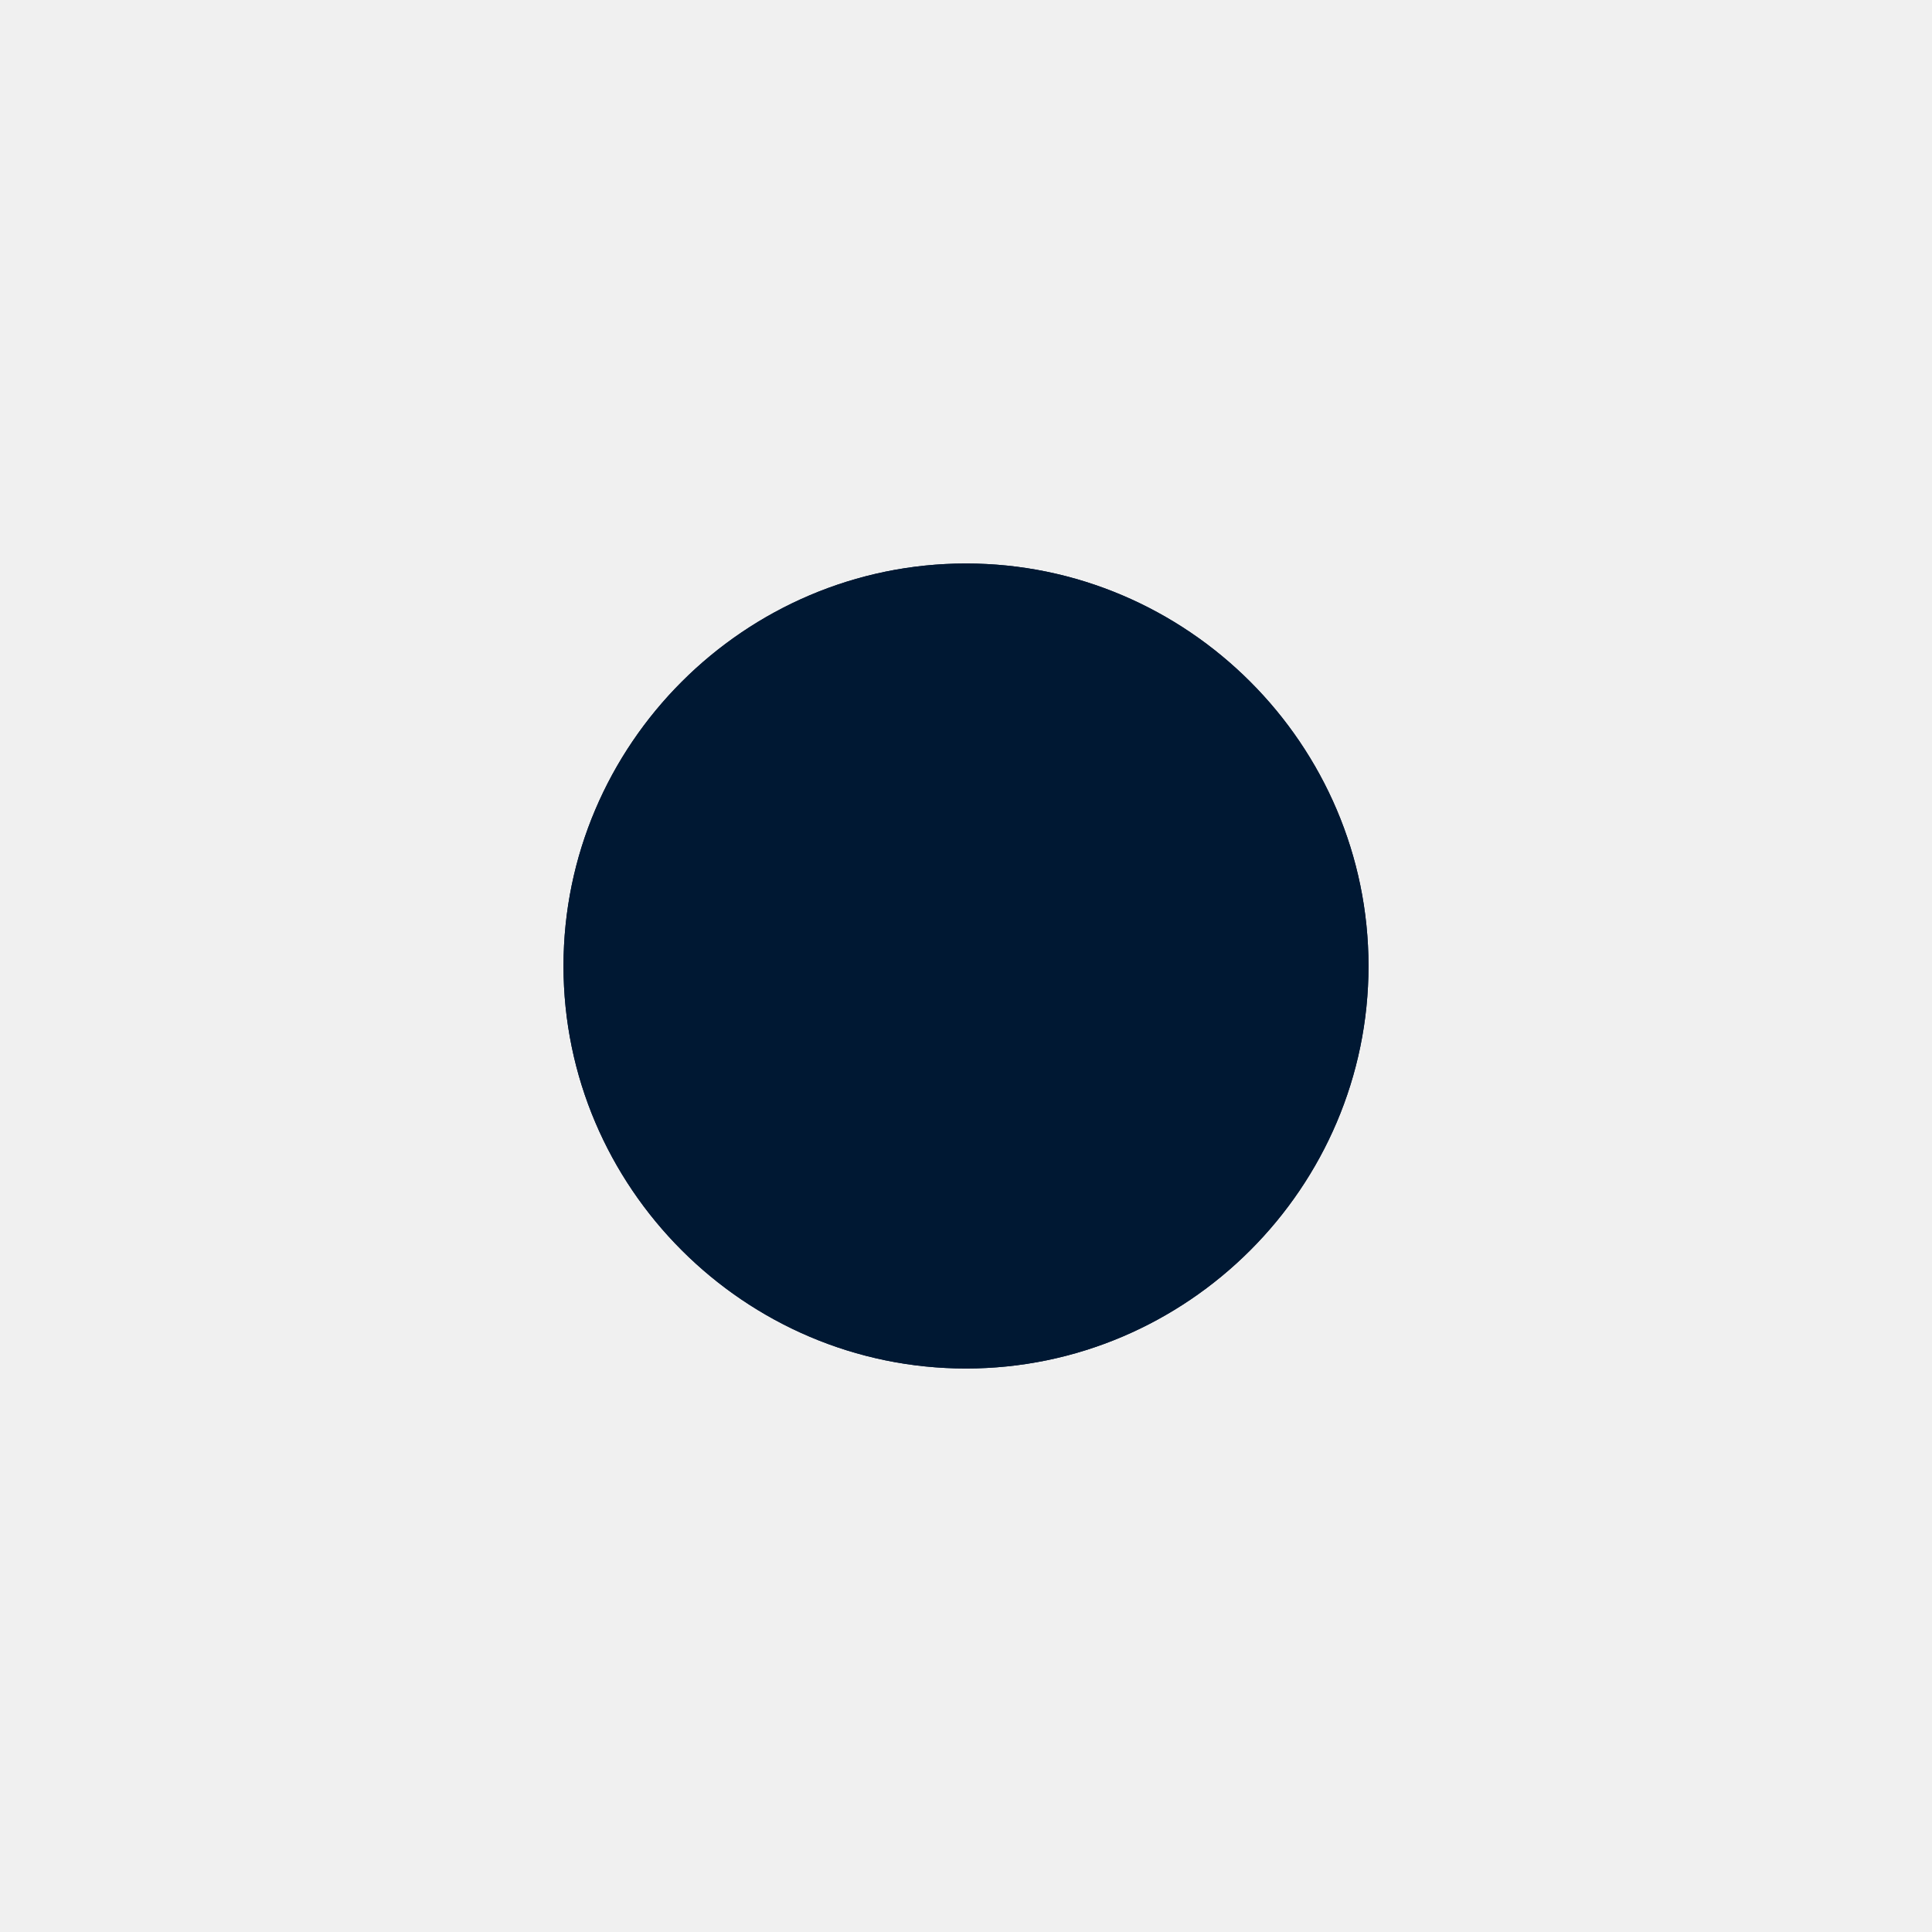
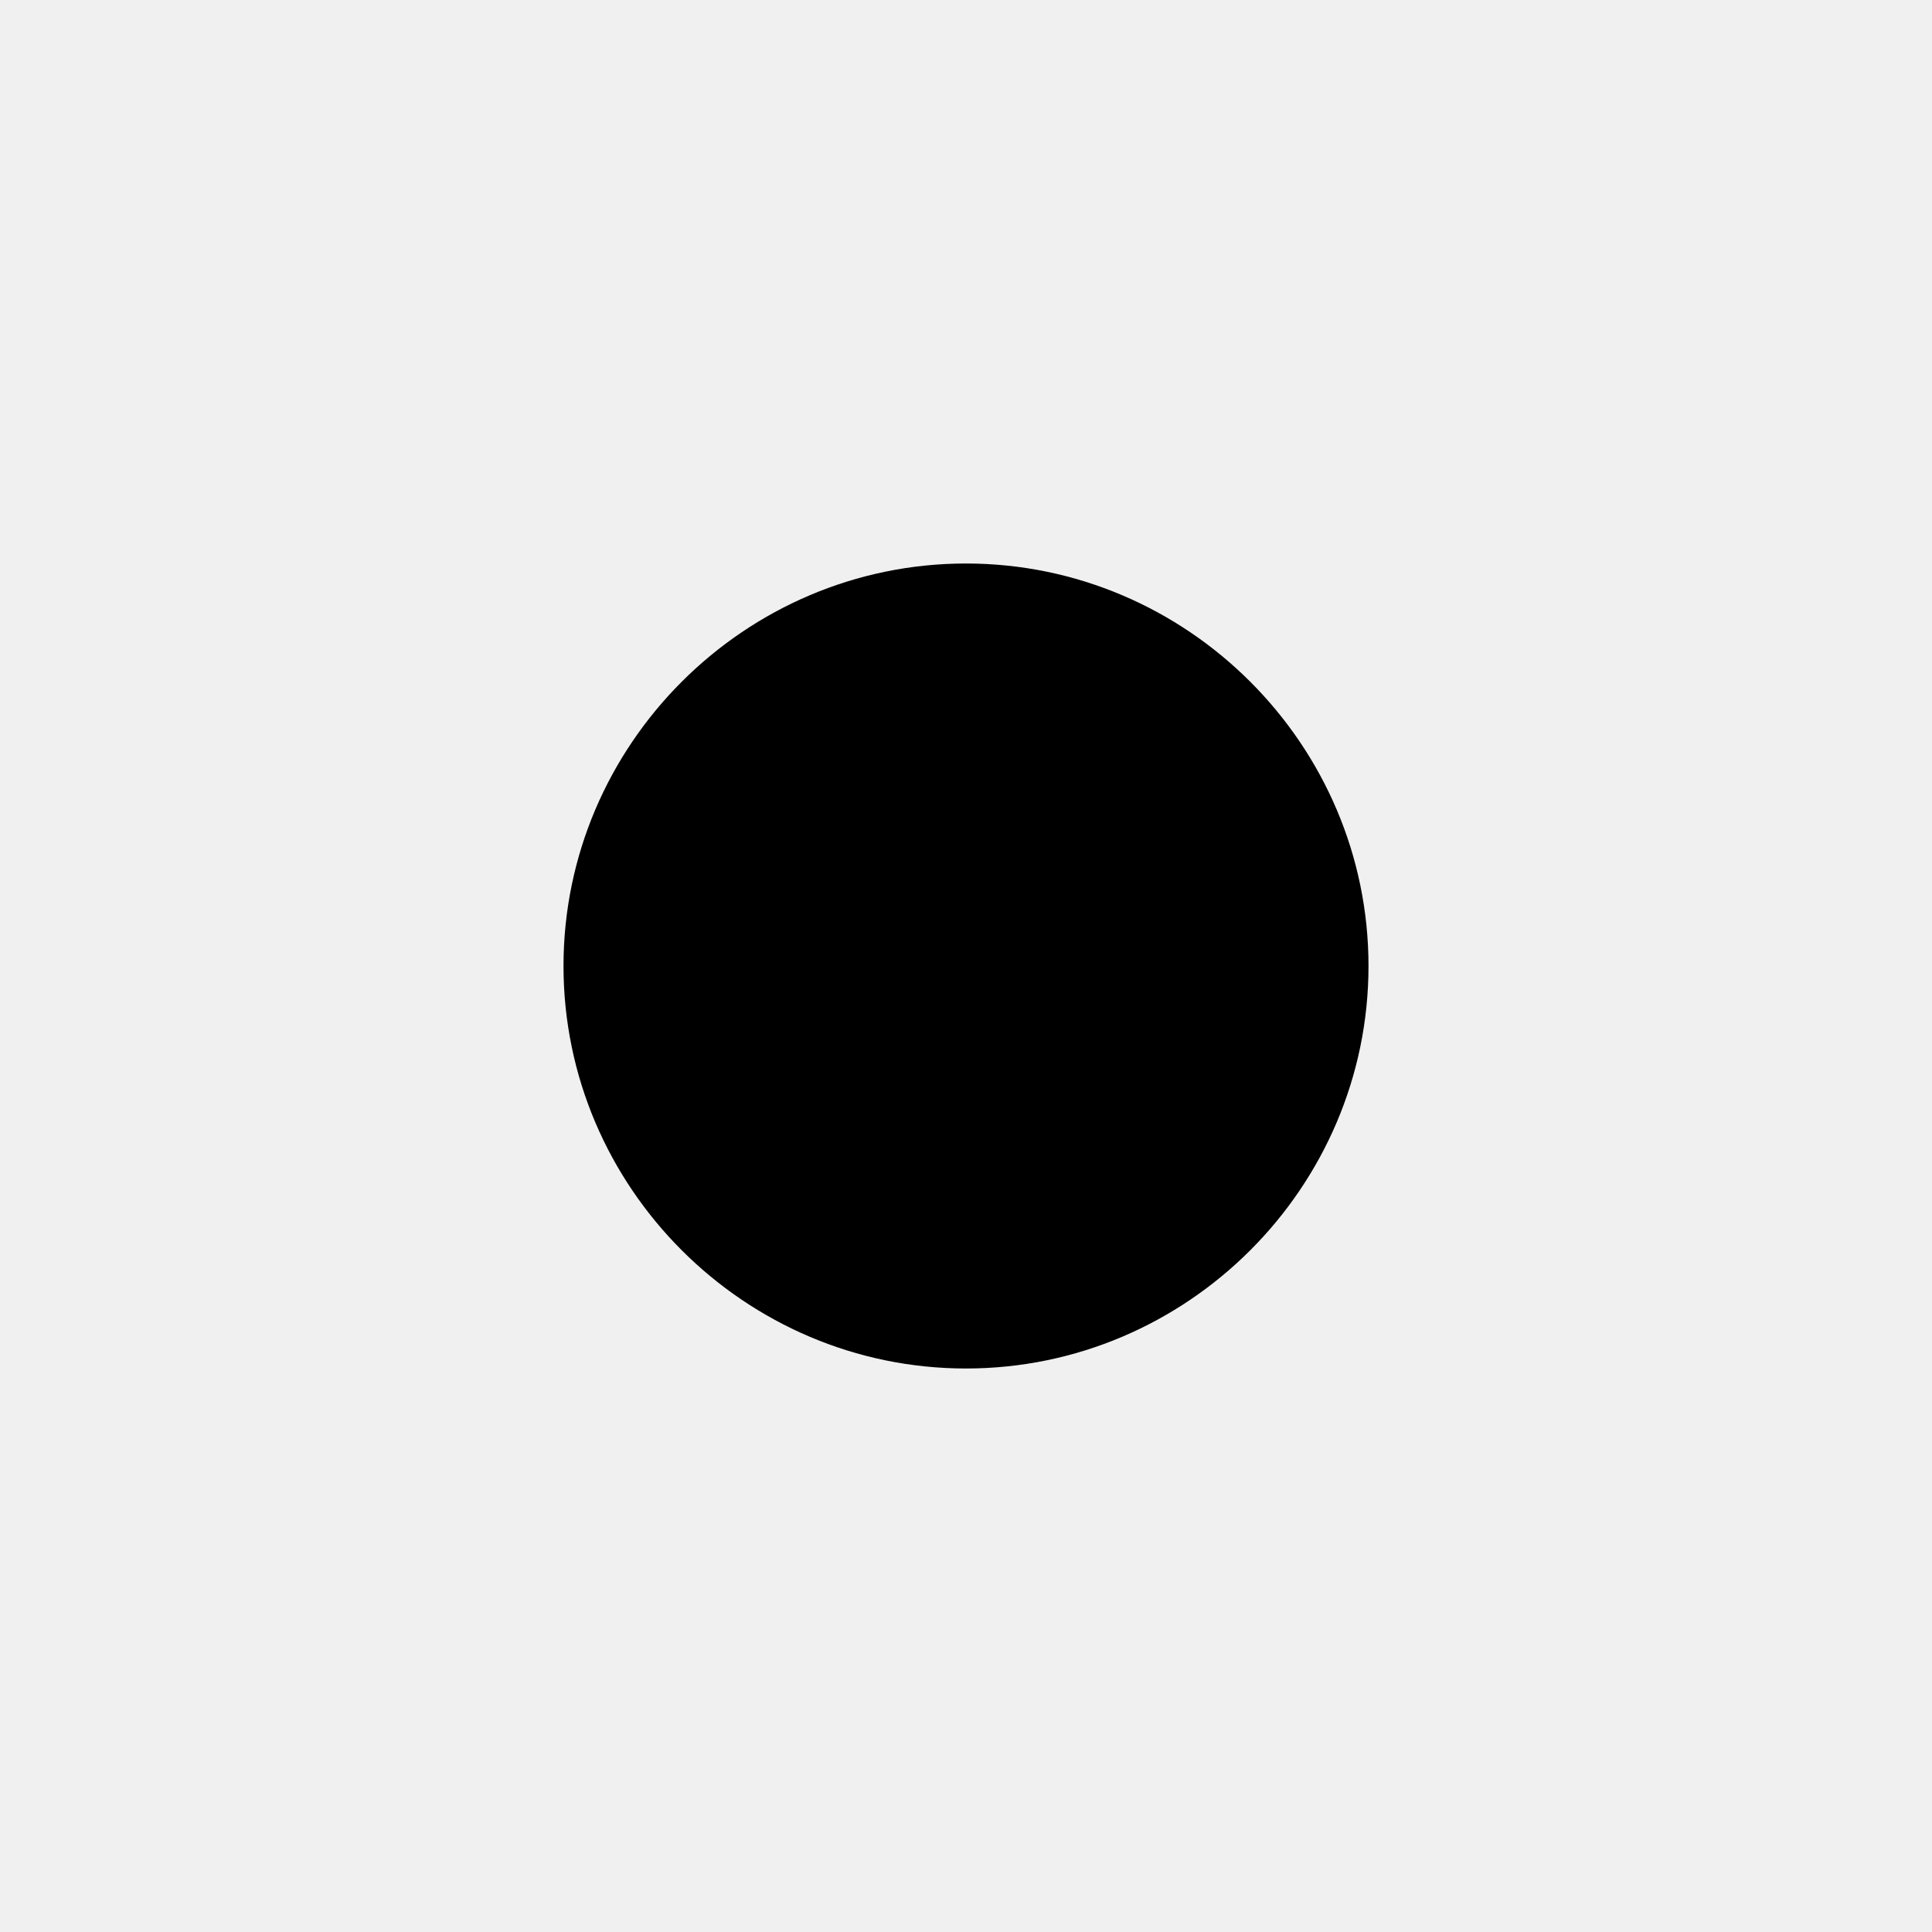
- <svg xmlns="http://www.w3.org/2000/svg" xmlns:xlink="http://www.w3.org/1999/xlink" width="24" height="24" viewBox="0 0 24 24">
-   <defs>
-     <path id="dotsmall-a" d="M12,7 C9.25,7 7,9.25 7,12 C7,14.75 9.25,17 12,17 C14.75,17 17,14.75 17,12 C17,9.25 14.75,7 12,7 Z" />
-   </defs>
-   <g fill="none" fill-rule="evenodd">
-     <mask id="dotsmall-b" fill="#fff">
-       <use xlink:href="#dotsmall-a" />
-     </mask>
-     <use fill="#001833" fill-rule="nonzero" xlink:href="#dotsmall-a" />
-     <g fill="#001833" mask="url(#dotsmall-b)">
-       <rect width="24" height="24" />
-     </g>
-   </g>
+ <svg xmlns="http://www.w3.org/2000/svg" width="24" height="24" viewBox="0 0 24 24" style="fill:#000000;">
+   <path d="M12,7 C9.25,7 7,9.25 7,12 C7,14.75 9.25,17 12,17 C14.75,17 17,14.75 17,12 C17,9.25 14.75,7 12,7 Z" />
</svg>
